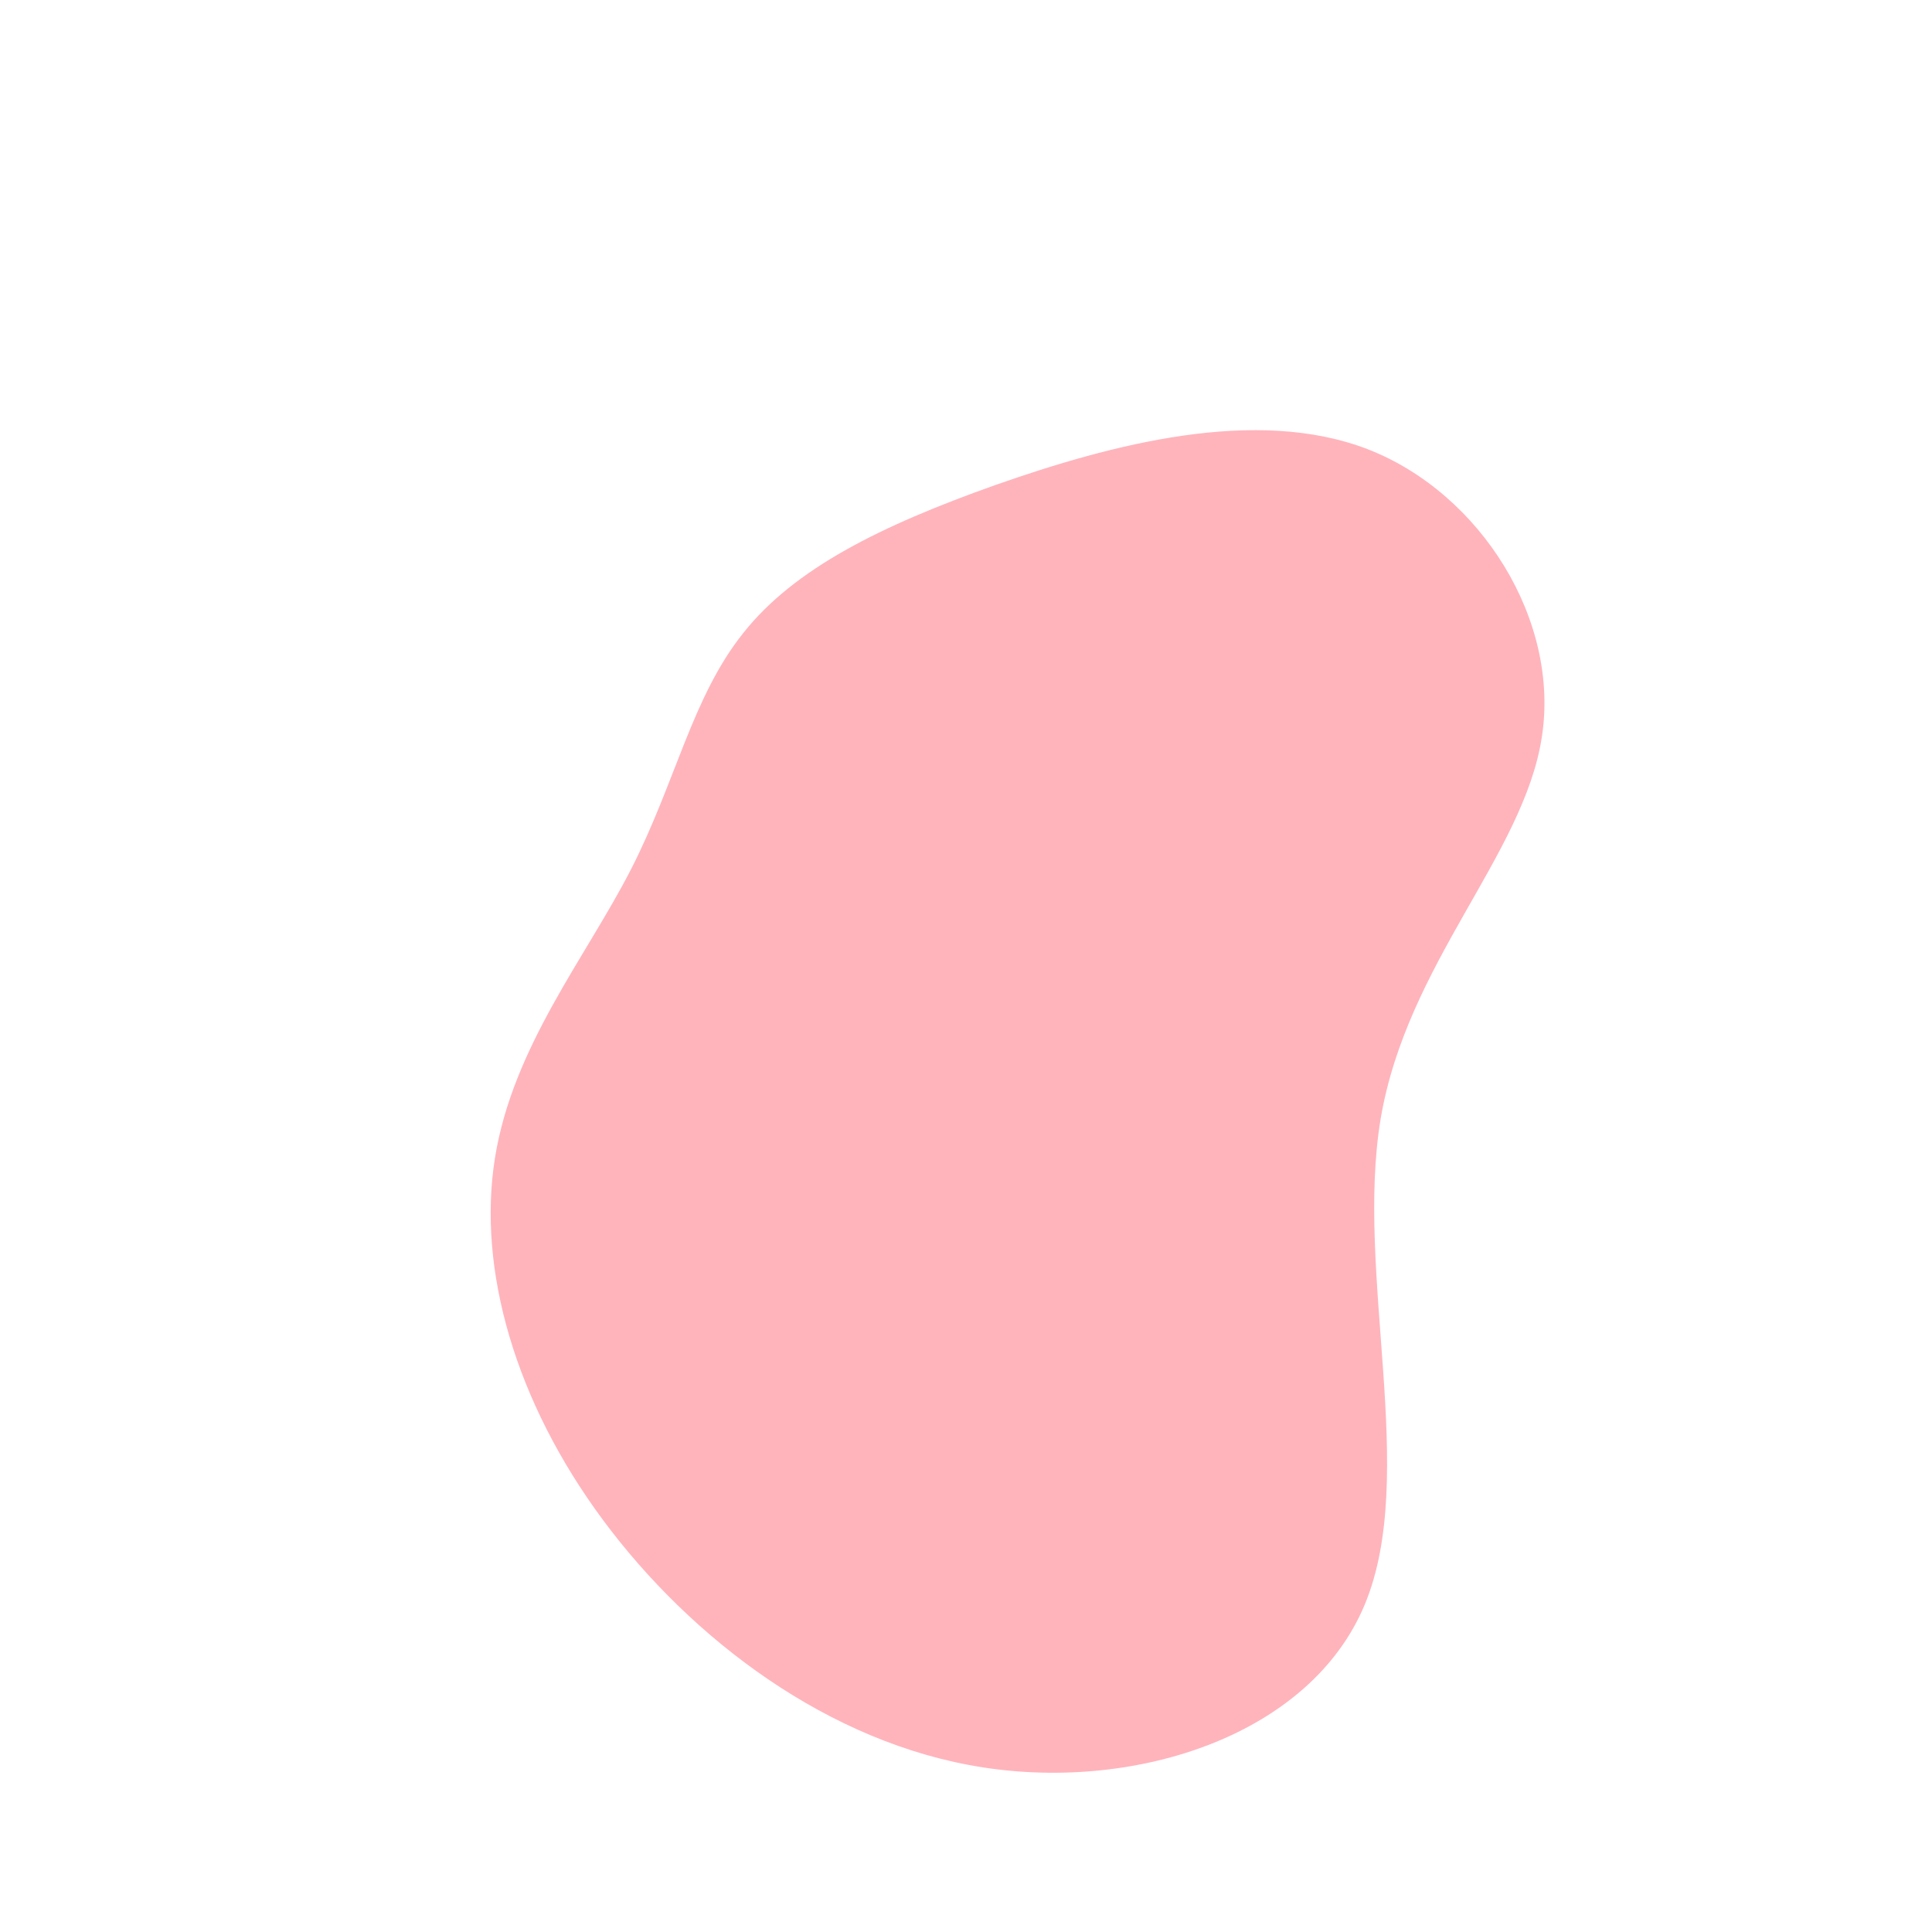
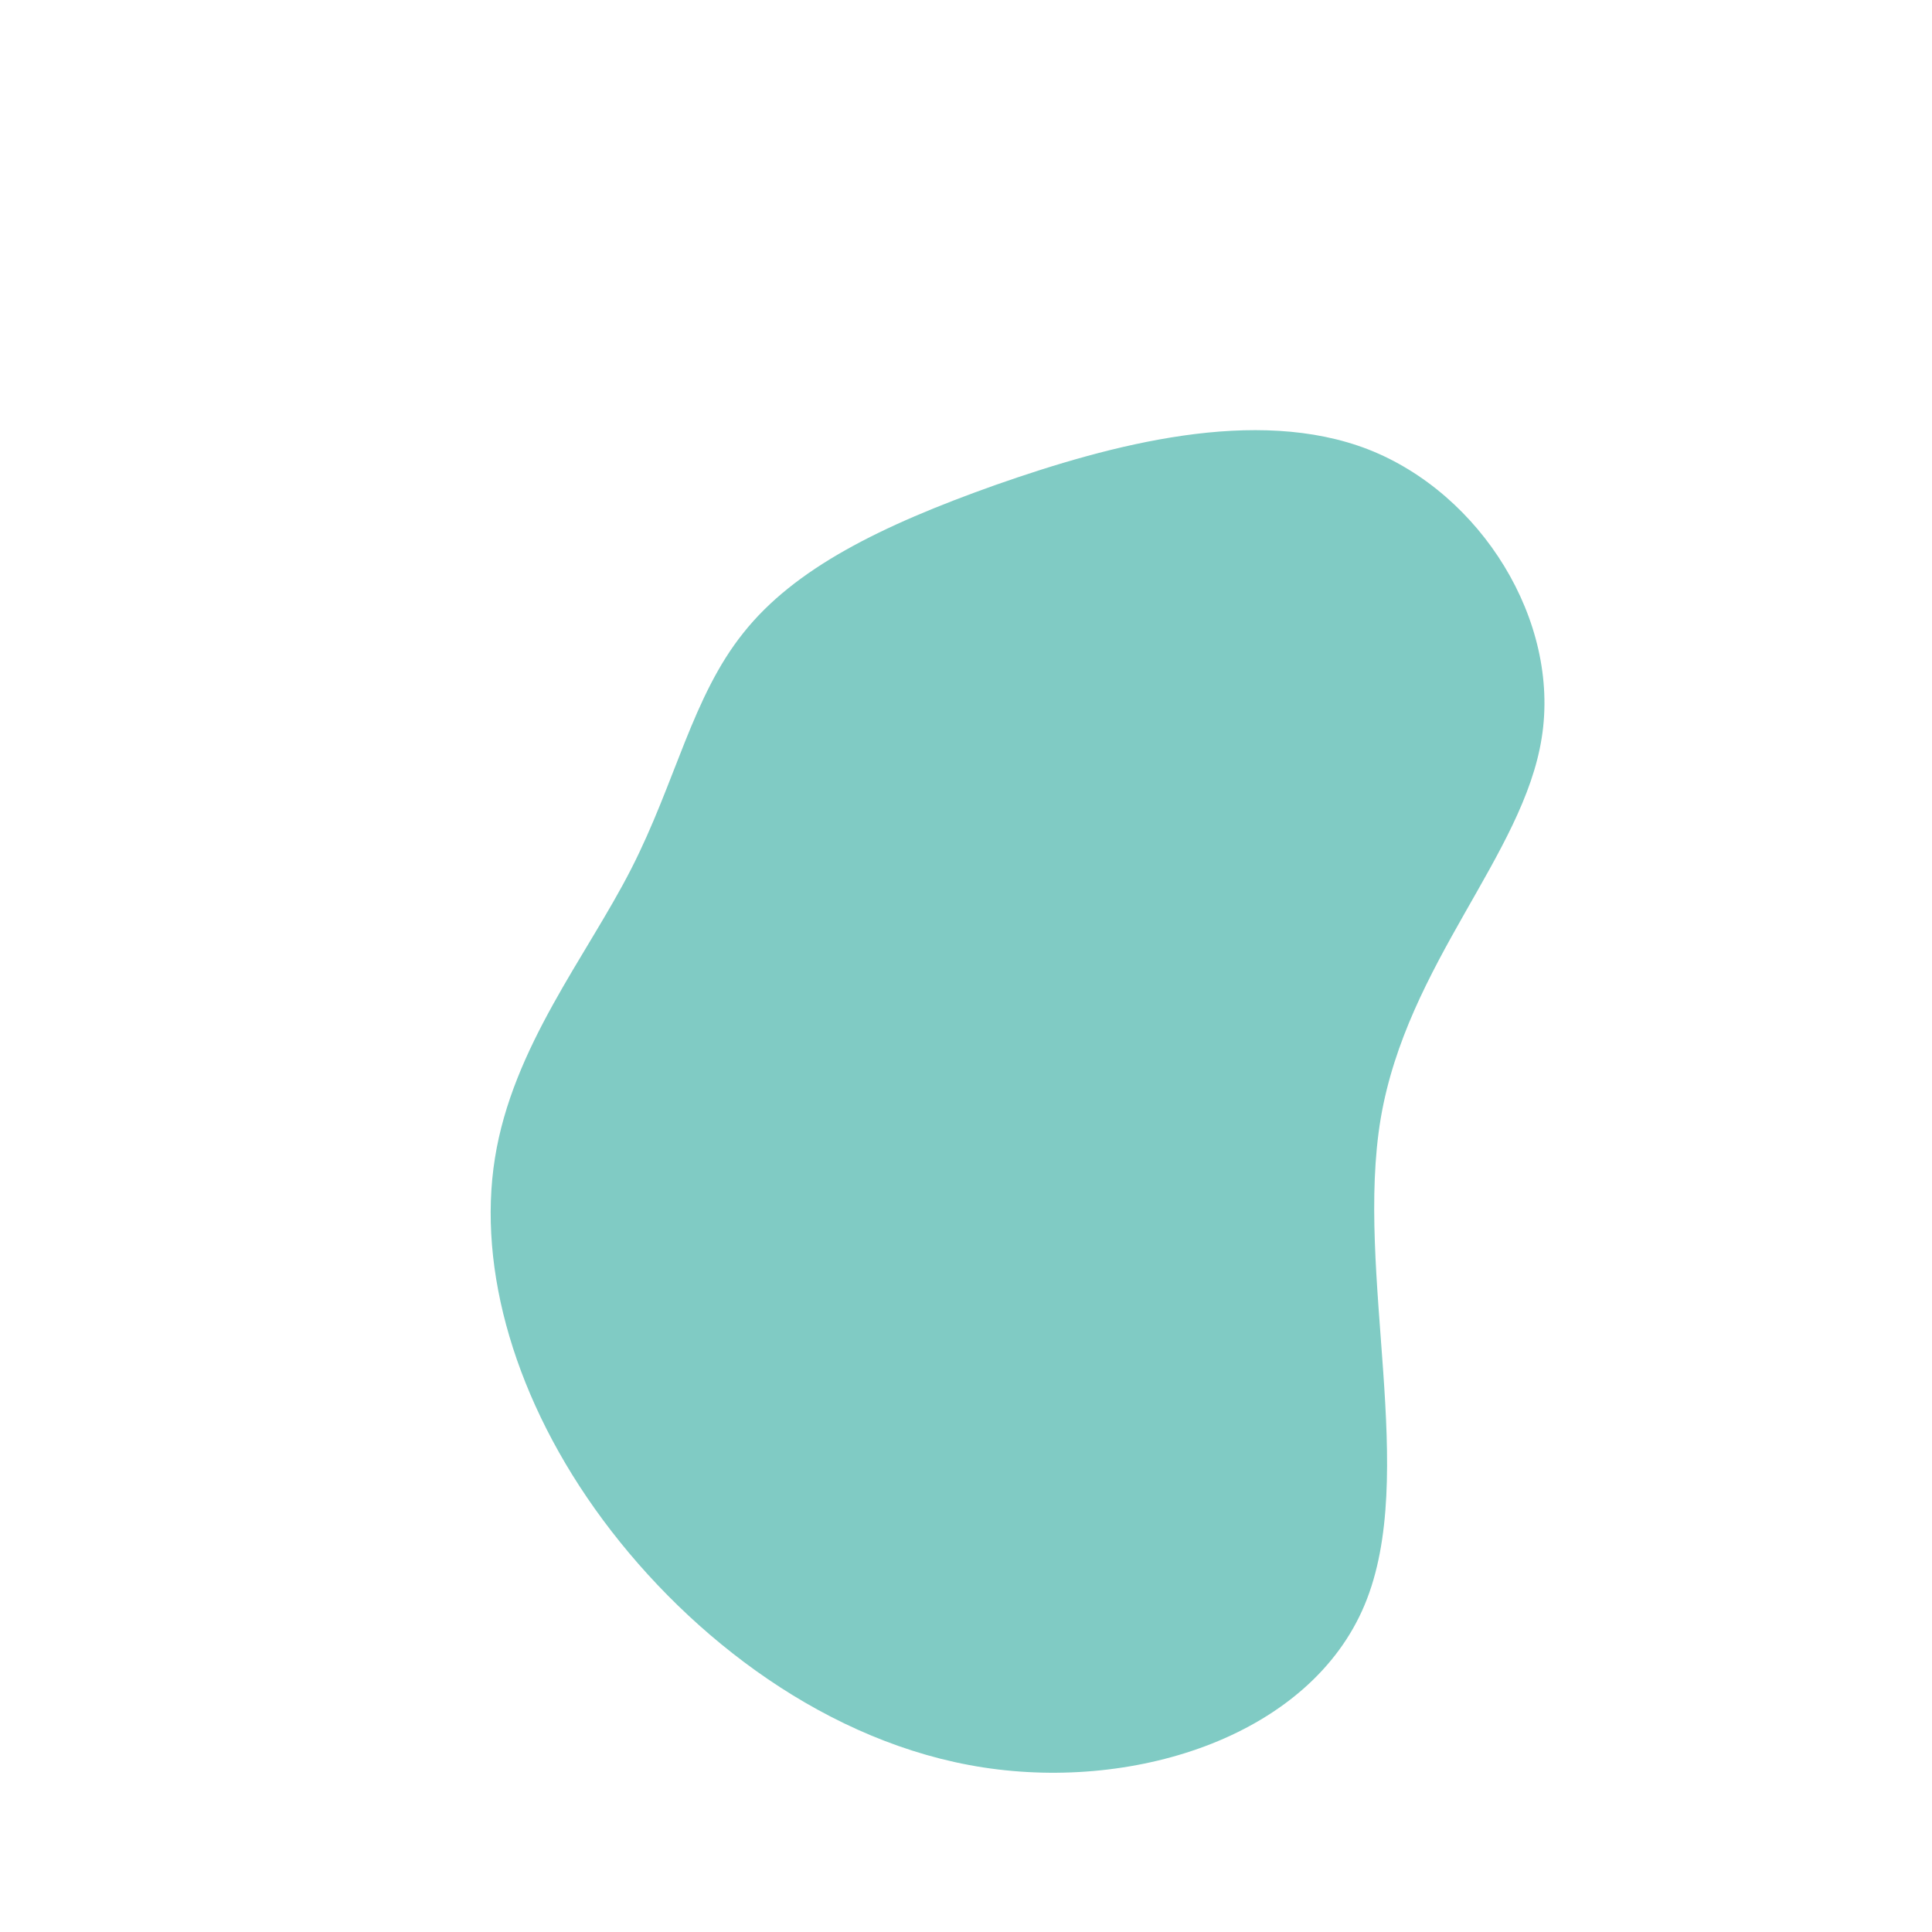
<svg xmlns="http://www.w3.org/2000/svg" width="600" height="600" viewBox="0 0 600 600">
  <g transform="translate(300,300)">
-     <path d="M125,-160.4C159.9,-146.7,184.6,-107.3,178.8,-70.9C173.1,-34.4,137,-0.8,128.8,47.3C120.7,95.5,140.6,158.2,123.8,198.4C107,238.6,53.5,256.3,5.4,248.9C-42.7,241.5,-85.4,208.9,-112.7,172.1C-140,135.3,-151.8,94.2,-146.3,59.7C-140.8,25.1,-117.9,-2.9,-104,-30.1C-90.1,-57.3,-85,-83.7,-69.1,-103.5C-53.3,-123.4,-26.6,-136.7,9.2,-149.4C45.1,-162,90.1,-174,125,-160.4Z" fill="#FFB4BC" />
+     <path d="M125,-160.4C159.9,-146.7,184.6,-107.3,178.8,-70.9C173.1,-34.4,137,-0.8,128.8,47.3C120.7,95.5,140.6,158.2,123.8,198.4C107,238.6,53.5,256.3,5.4,248.9C-42.7,241.5,-85.4,208.9,-112.7,172.1C-140,135.3,-151.8,94.2,-146.3,59.7C-140.8,25.1,-117.9,-2.9,-104,-30.1C-90.1,-57.3,-85,-83.7,-69.1,-103.5C-53.3,-123.4,-26.6,-136.7,9.2,-149.4C45.1,-162,90.1,-174,125,-160.4Z" fill="#80CBC4" />
  </g>
</svg>
